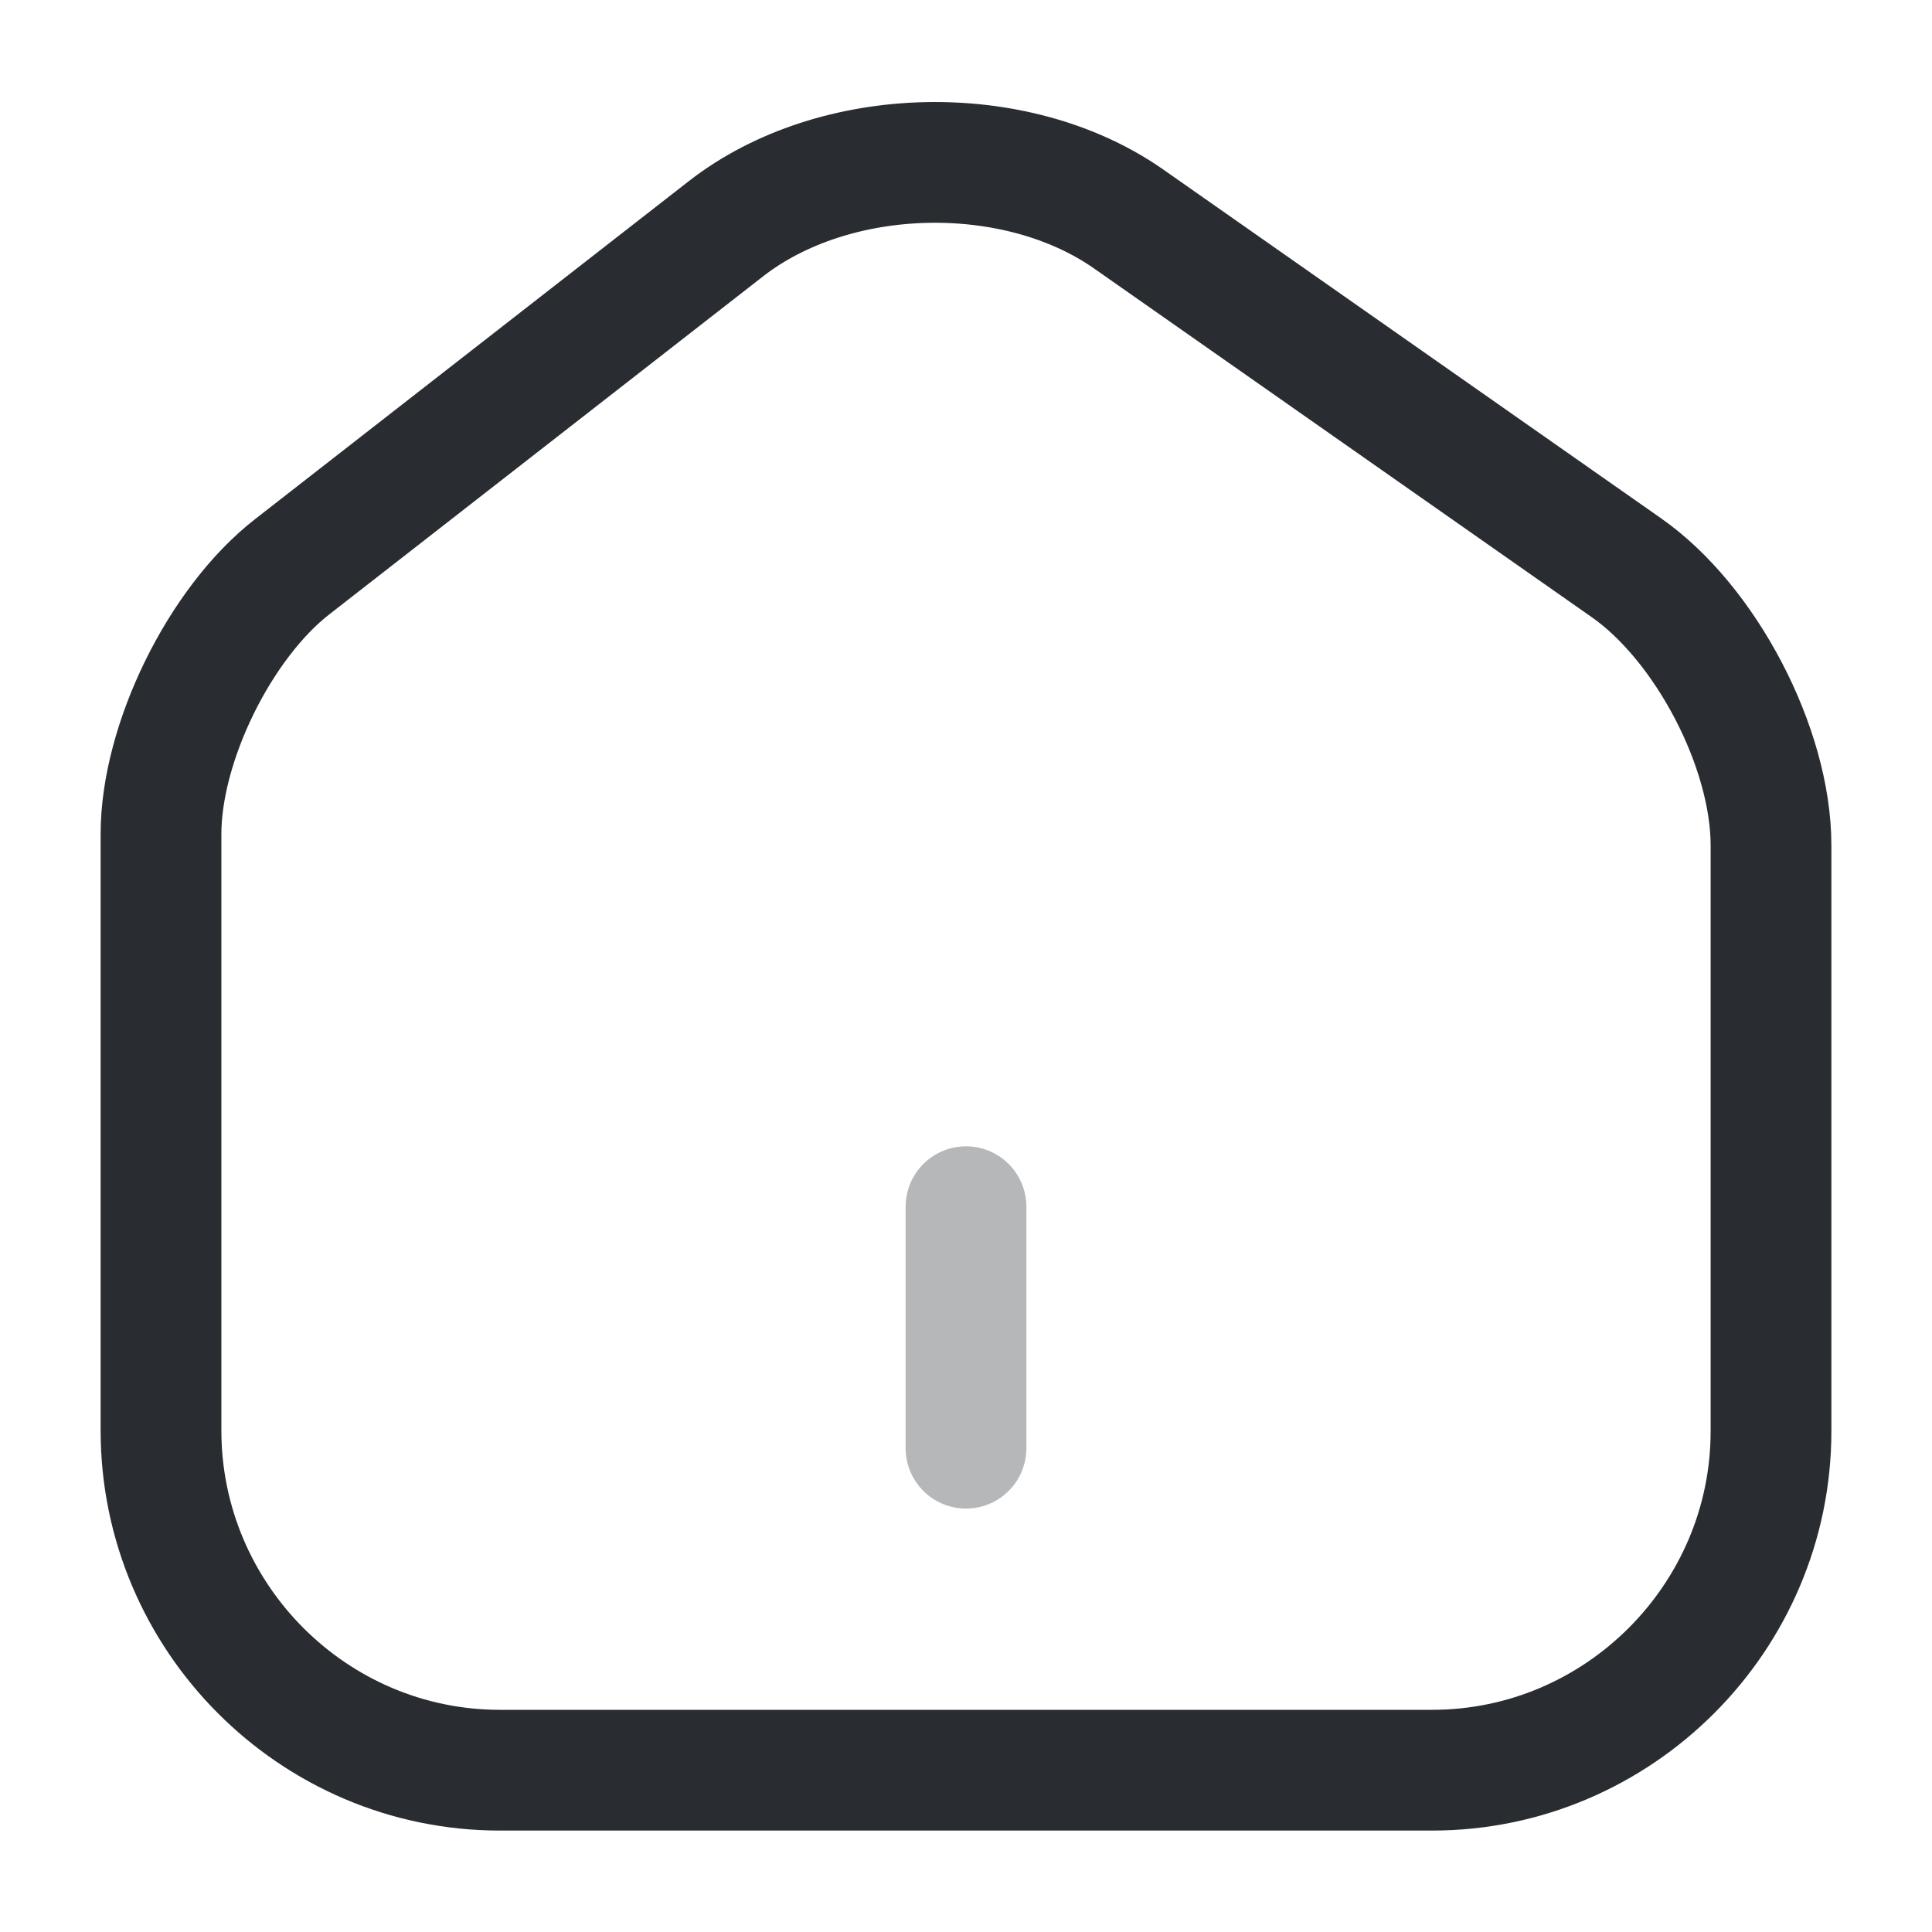
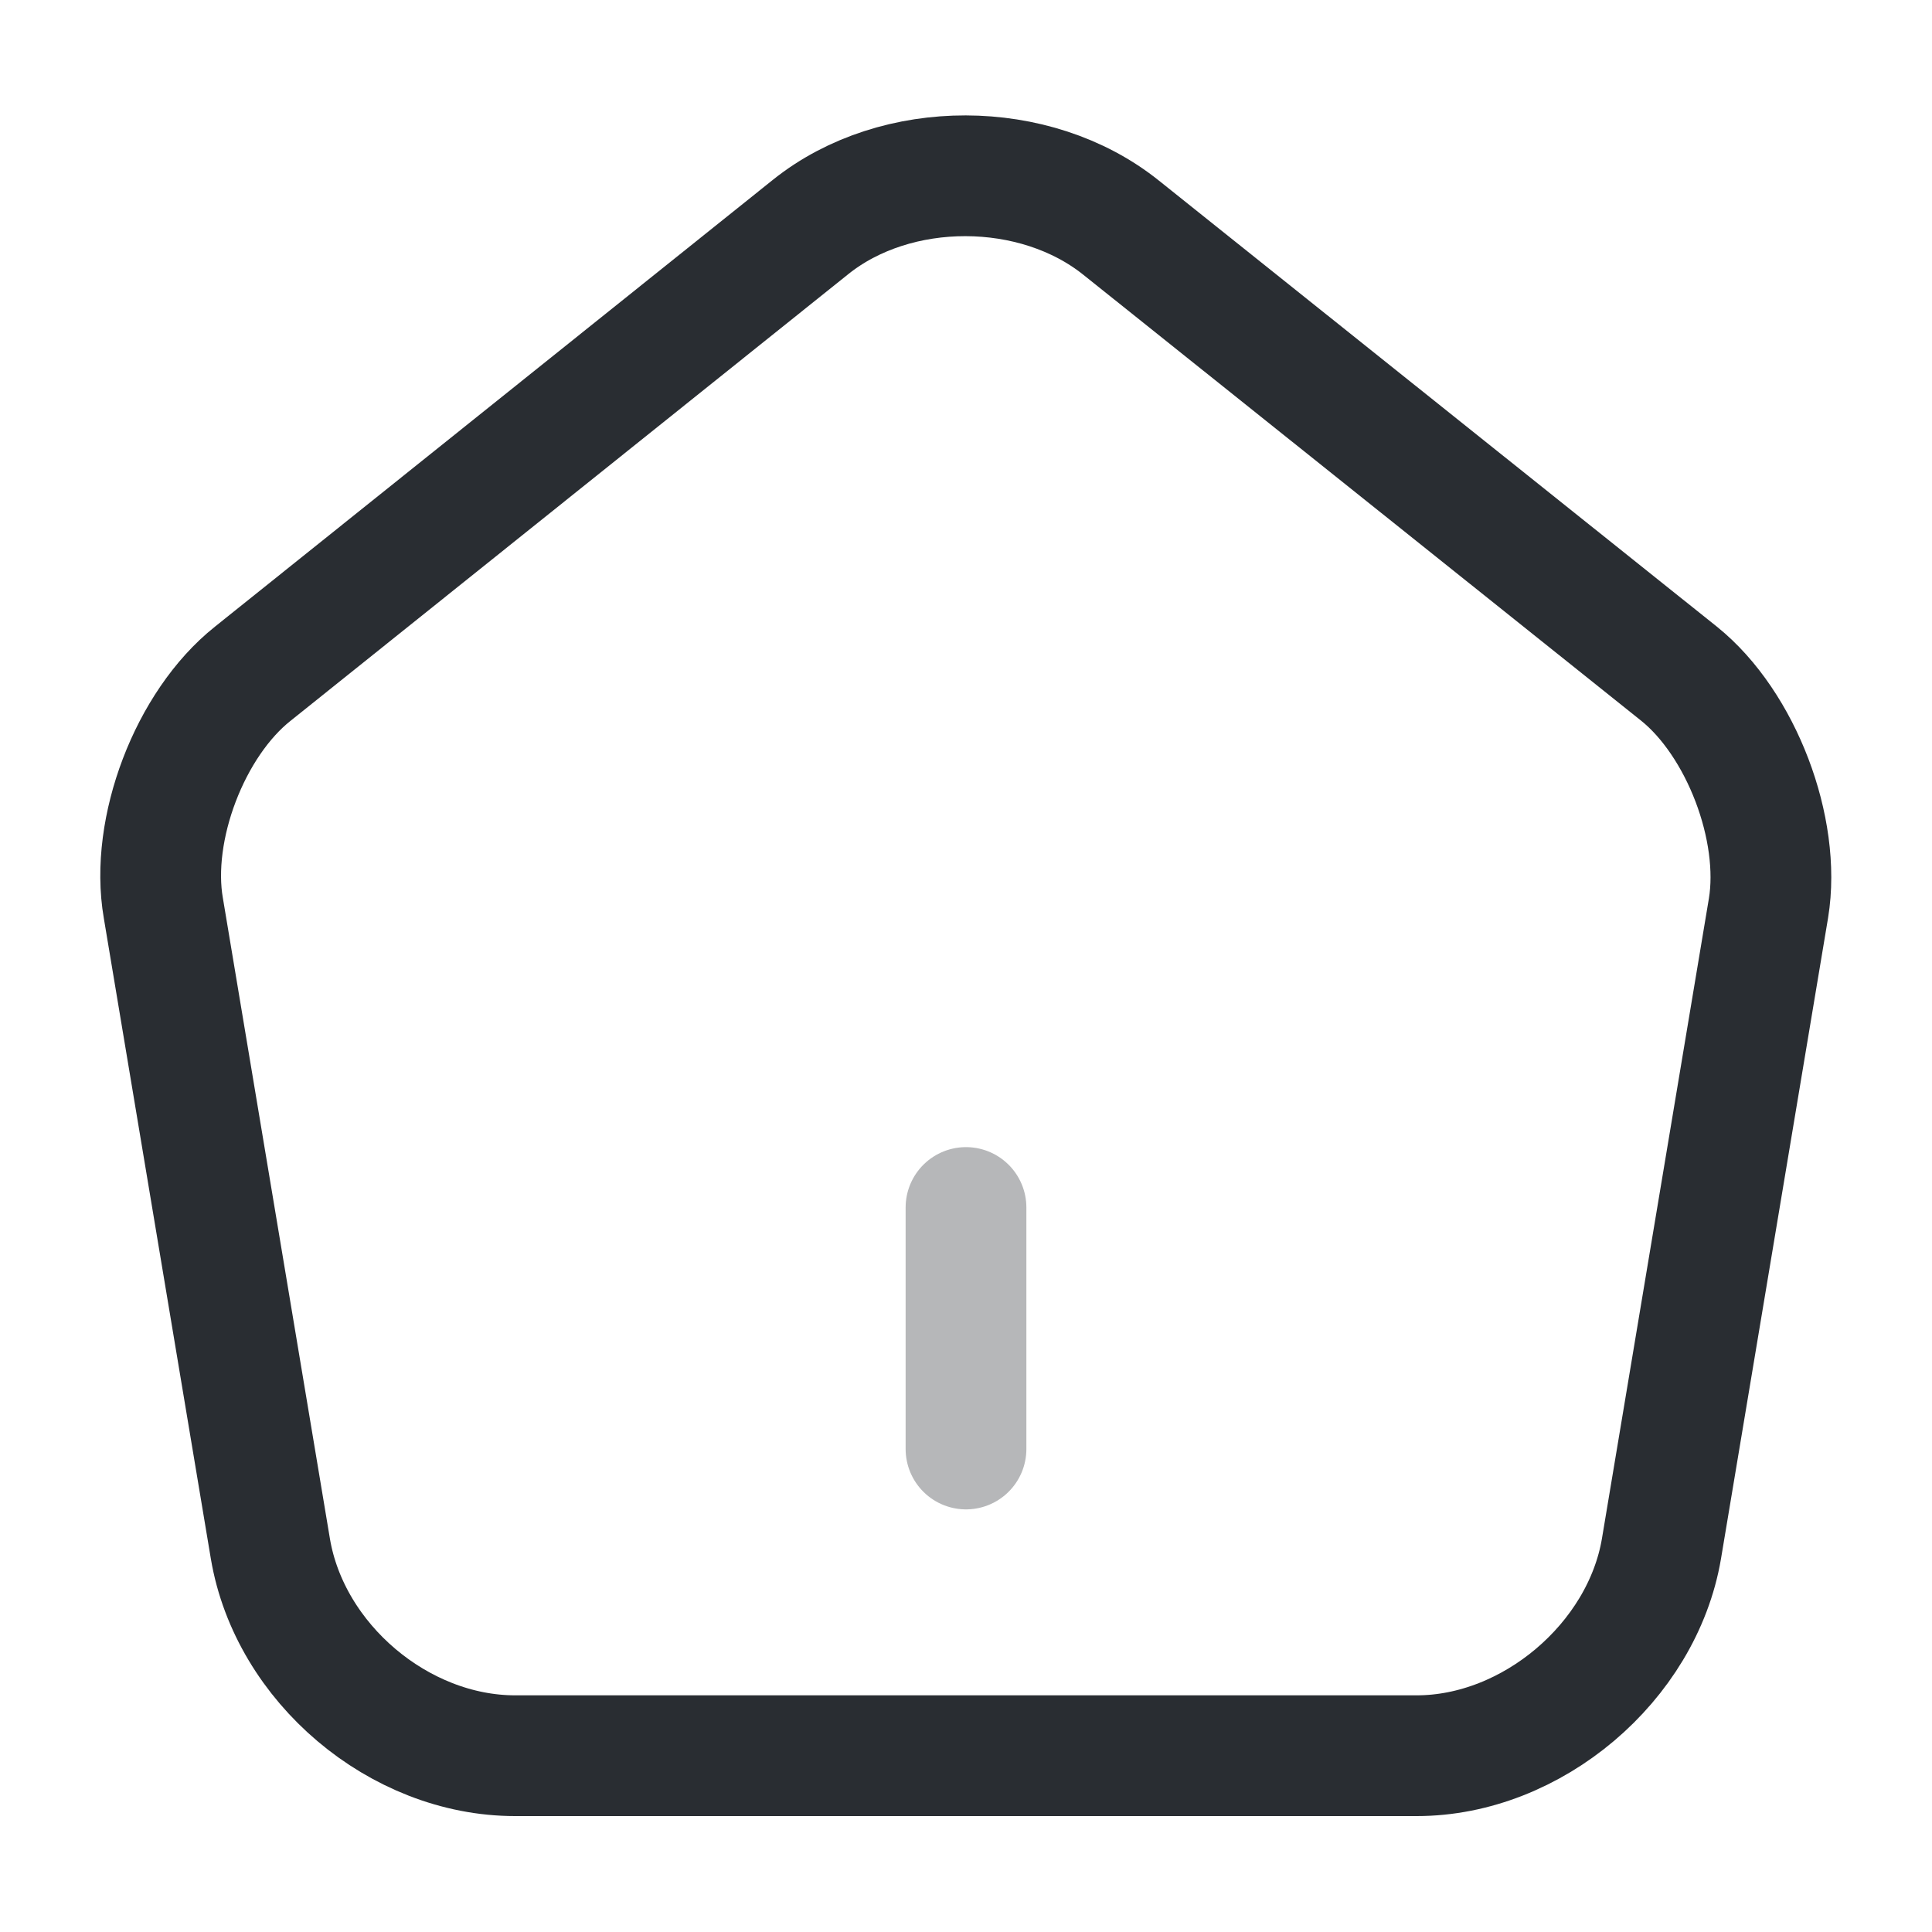
<svg xmlns="http://www.w3.org/2000/svg" width="24" height="24" viewBox="0 0 24 24" fill="none">
-   <path d="M9.02 2.84L3.63 7.04C2.73 7.74 2 9.23 2 10.36V17.77C2 20.09 3.89 21.99 6.21 21.99H17.79C20.11 21.99 22 20.09 22 17.78V10.5C22 9.29 21.19 7.74 20.2 7.05L14.02 2.72C12.62 1.74 10.37 1.79 9.02 2.84Z" stroke="#292D32" stroke-width="1.5" stroke-linecap="round" stroke-linejoin="round" />
-   <path opacity="0.34" d="M12 17.99V14.99" stroke="#292D32" stroke-width="1.5" stroke-linecap="round" stroke-linejoin="round" />
+   <path opacity="0.34" d="M12 18V15" stroke="#292D32" stroke-width="1.5" stroke-linecap="round" stroke-linejoin="round" />
+   <path d="M10.069 2.82L3.139 8.37C2.359 8.99 1.859 10.3 2.029 11.28L3.359 19.24C3.599 20.66 4.959 21.81 6.399 21.81H17.599C19.029 21.81 20.399 20.65 20.639 19.24L21.969 11.28C22.129 10.3 21.629 8.99 20.859 8.37L13.929 2.83C12.859 1.97 11.129 1.97 10.069 2.82Z" stroke="#292D32" stroke-width="1.5" stroke-linecap="round" stroke-linejoin="round" />
</svg>
